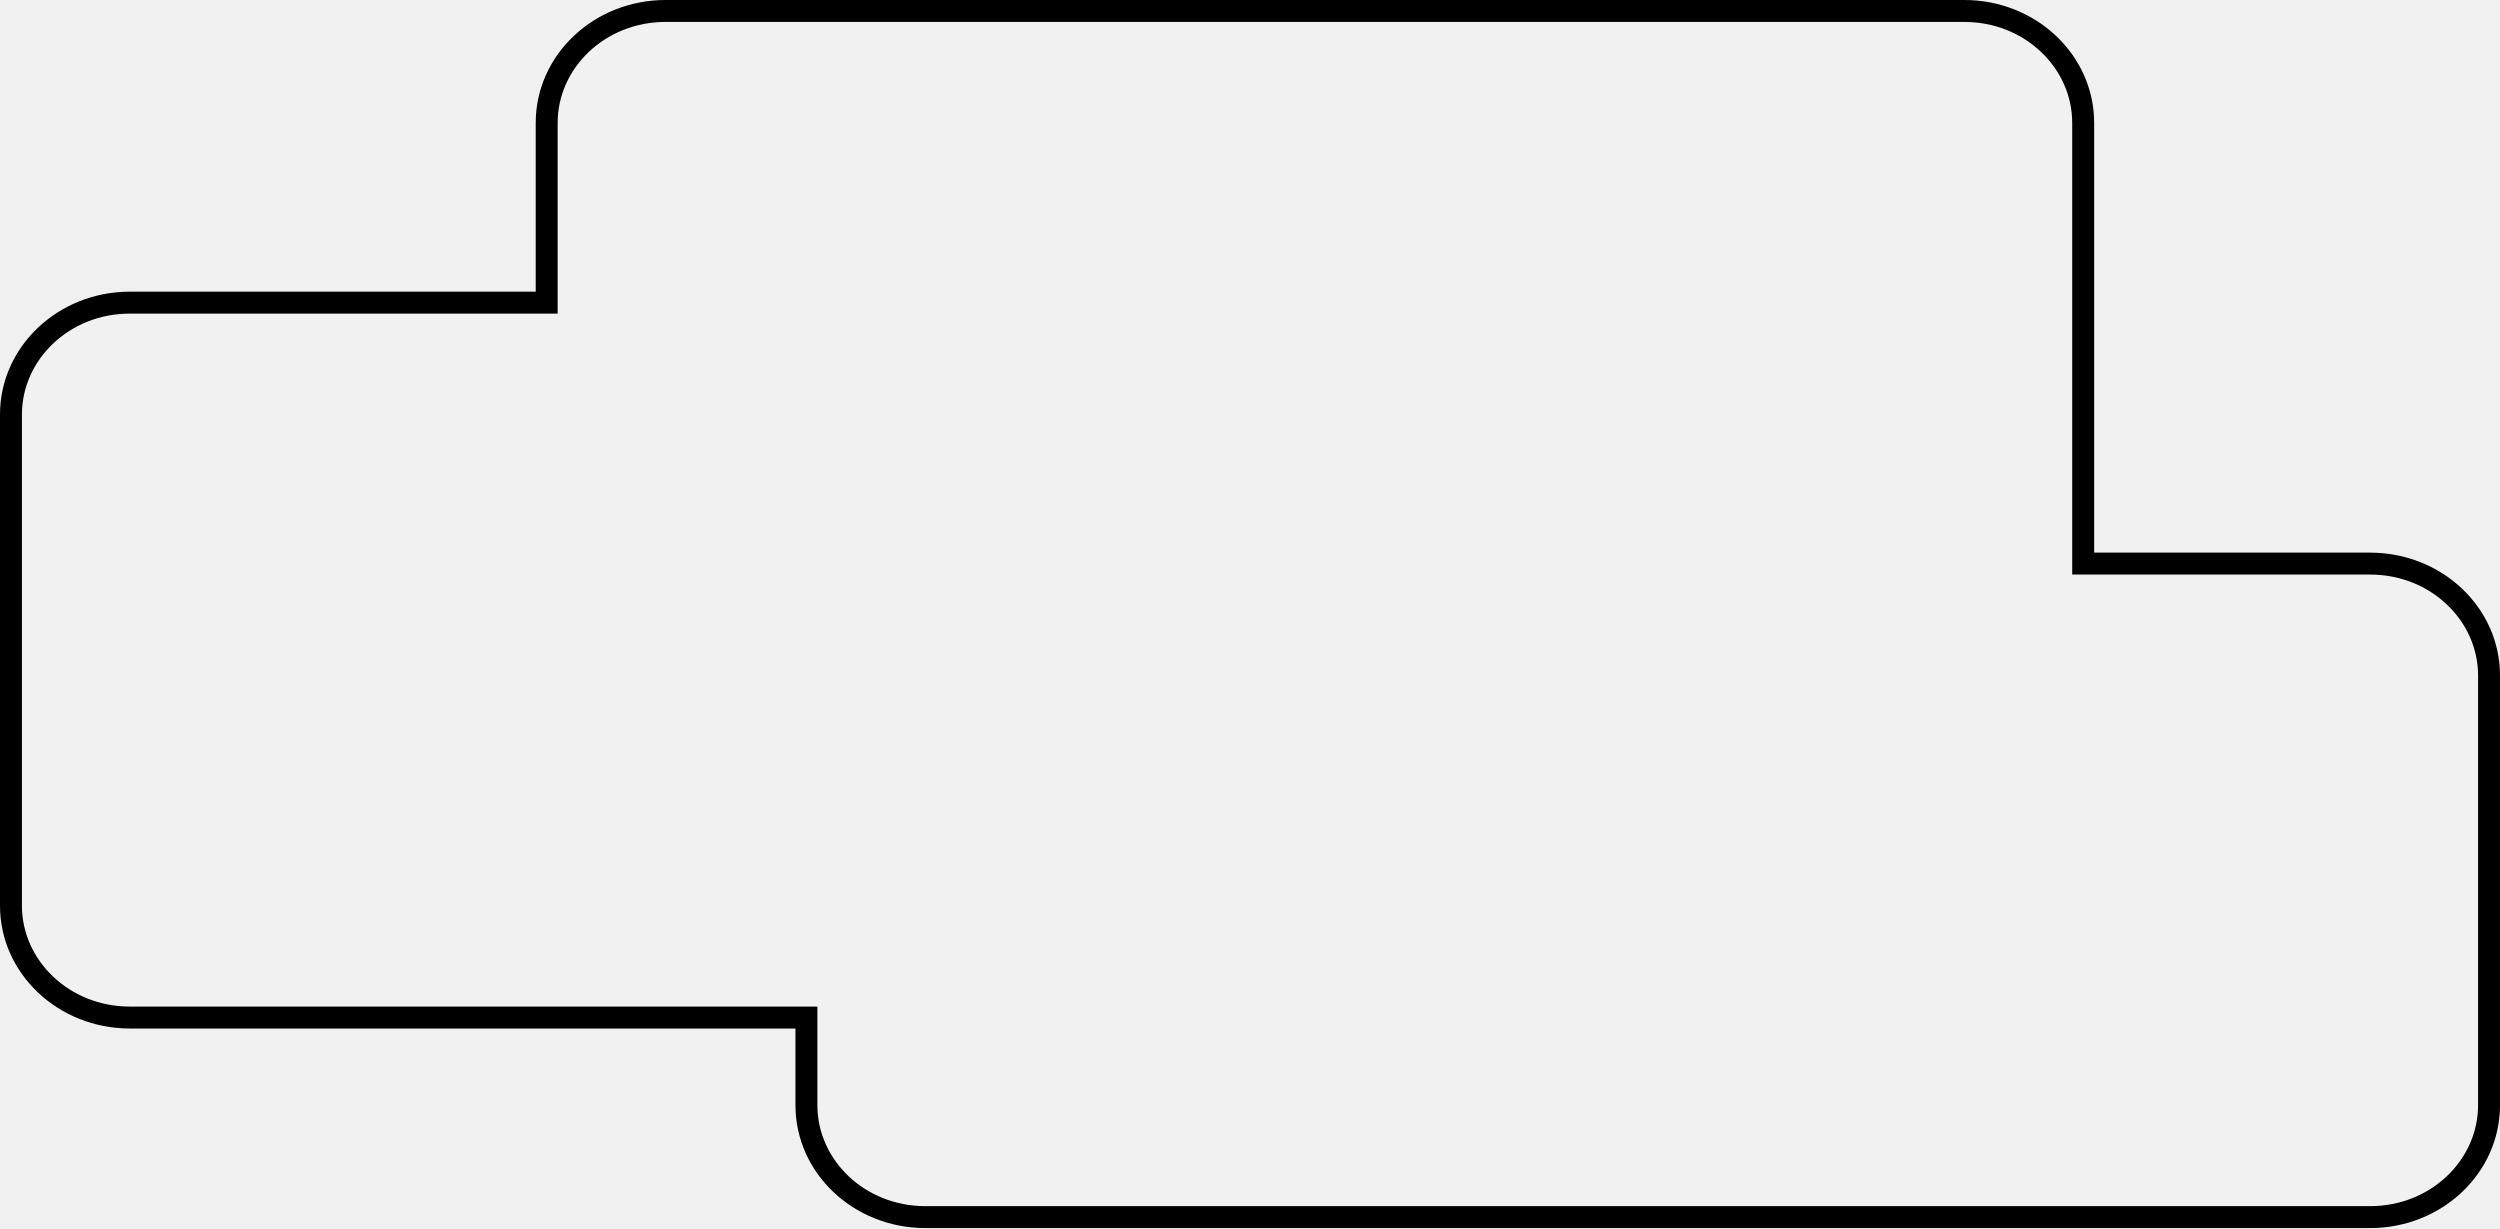
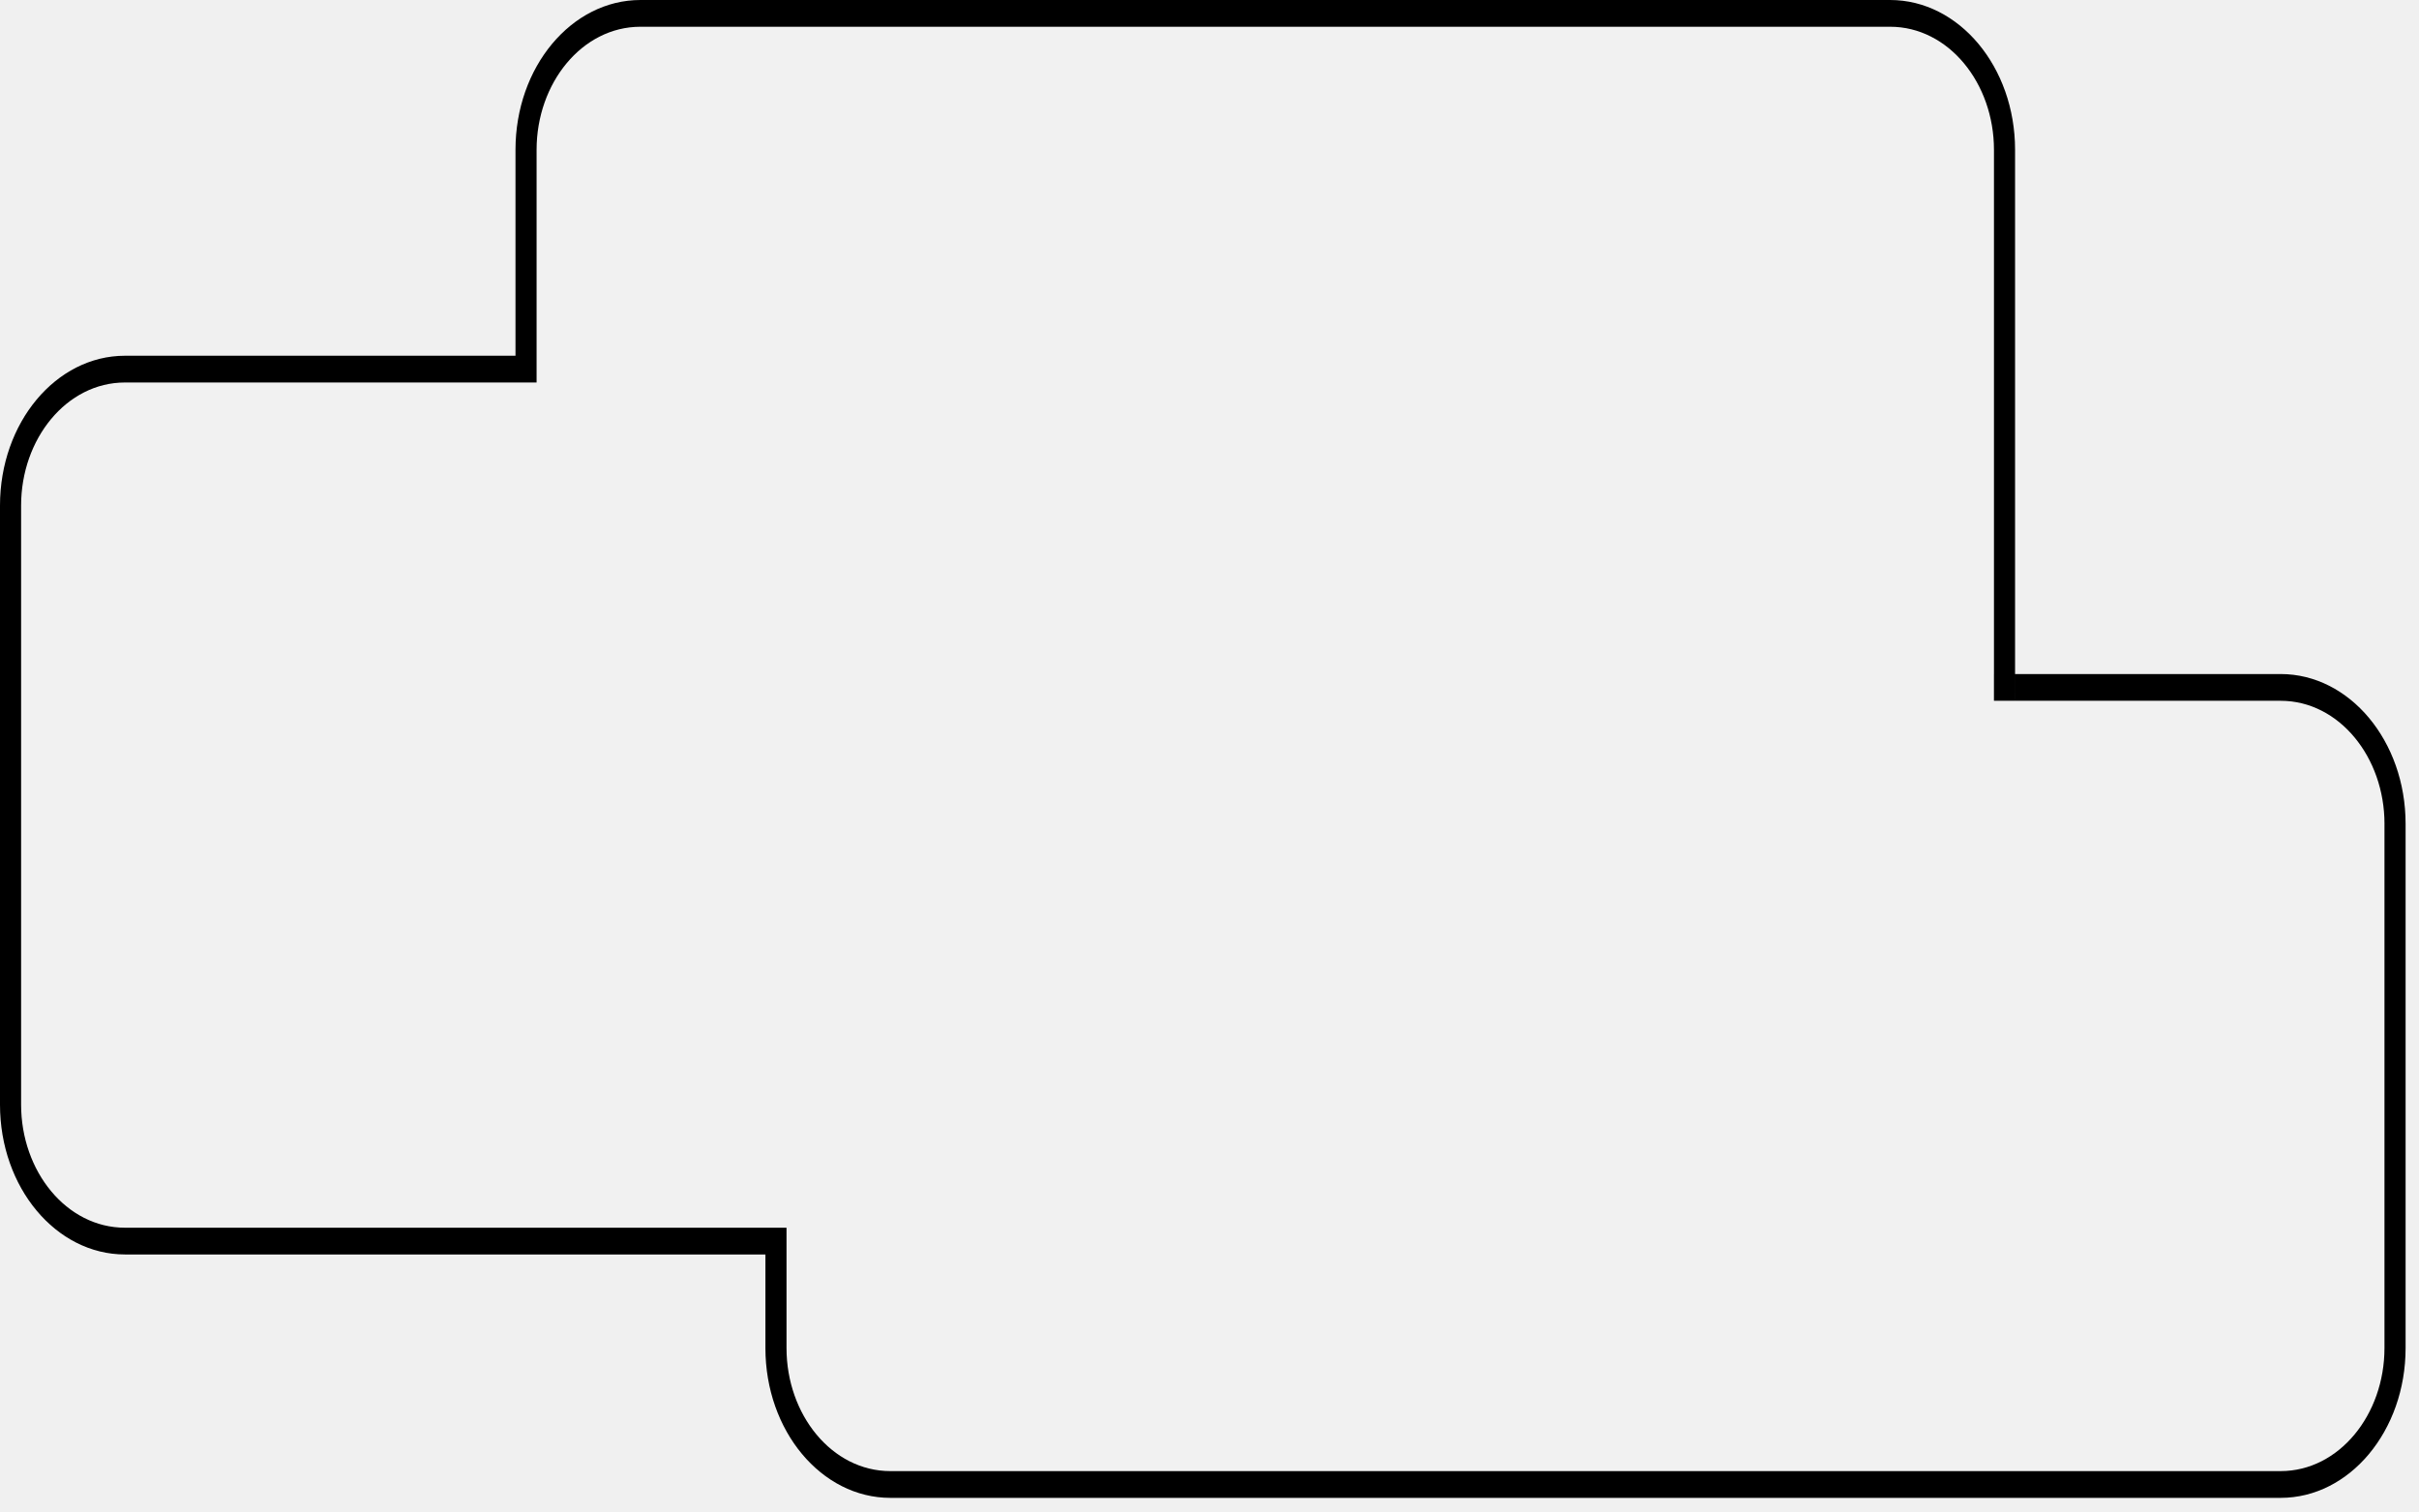
- <svg xmlns="http://www.w3.org/2000/svg" width="114" height="56" viewBox="0 0 114 56" fill="none">
-   <mask id="path-1-inside-1_9_33" fill="white">
-     <path fill-rule="evenodd" clip-rule="evenodd" d="M24.429 5.6C24.429 2.507 27.08 0 30.351 0H89.571C92.842 0 95.493 2.507 95.493 5.6V25.2H108.078C111.349 25.2 114 27.707 114 30.8V50.4C114 53.493 111.349 56 108.078 56H42.195C38.924 56 36.273 53.493 36.273 50.4V46.9H5.922C2.651 46.9 0 44.393 0 41.3V18.9C0 15.807 2.651 13.3 5.922 13.3H24.429V5.6Z" />
+ <svg xmlns="http://www.w3.org/2000/svg" width="170.182" height="106.335" viewBox="0 0 400 249.932" fill="none" version="1.1" id="svg3">
+   <defs id="defs3" />
+   <mask id="path-1-inside-1_9_33" fill="#ffffff">
+     <path fill-rule="evenodd" clip-rule="evenodd" d="m 24.429,5.6 c 0,-3.093 2.651,-5.6 5.922,-5.6 h 59.221 c 3.271,0 5.922,2.507 5.922,5.6 v 19.6 h 12.585 c 3.271,0 5.922,2.507 5.922,5.6 v 19.6 c 0,3.093 -2.651,5.6 -5.922,5.6 H 42.195 c -3.271,0 -5.922,-2.507 -5.922,-5.6 V 46.9 H 5.922 C 2.651,46.9 0,44.393 0,41.3 V 18.9 C 0,15.807 2.651,13.3 5.922,13.3 H 24.429 Z" id="path1" />
  </mask>
-   <path fill-rule="evenodd" clip-rule="evenodd" d="M24.429 5.6C24.429 2.507 27.08 0 30.351 0H89.571C92.842 0 95.493 2.507 95.493 5.6V25.2H108.078C111.349 25.2 114 27.707 114 30.8V50.4C114 53.493 111.349 56 108.078 56H42.195C38.924 56 36.273 53.493 36.273 50.4V46.9H5.922C2.651 46.9 0 44.393 0 41.3V18.9C0 15.807 2.651 13.3 5.922 13.3H24.429V5.6Z" fill="#F1F1F1" />
-   <path d="M95.493 25.2H94.493V26.2H95.493V25.2ZM36.273 46.9H37.273V45.9H36.273V46.9ZM24.429 13.3V14.3H25.429V13.3H24.429ZM30.351 -1C26.581 -1 23.429 1.903 23.429 5.6H25.429C25.429 3.111 27.579 1 30.351 1V-1ZM89.571 -1H30.351V1H89.571V-1ZM96.493 5.6C96.493 1.903 93.341 -1 89.571 -1V1C92.343 1 94.493 3.111 94.493 5.6H96.493ZM96.493 25.2V5.6H94.493V25.2H96.493ZM95.493 26.2H108.078V24.2H95.493V26.2ZM108.078 26.2C110.85 26.2 113 28.311 113 30.8H115C115 27.103 111.847 24.2 108.078 24.2V26.2ZM113 30.8V50.4H115V30.8H113ZM113 50.4C113 52.889 110.85 55 108.078 55V57C111.847 57 115 54.097 115 50.4H113ZM108.078 55H42.195V57H108.078V55ZM42.195 55C39.423 55 37.273 52.889 37.273 50.4H35.273C35.273 54.097 38.425 57 42.195 57V55ZM37.273 50.4V46.9H35.273V50.4H37.273ZM5.922 47.9H36.273V45.9H5.922V47.9ZM-1 41.3C-1 44.997 2.153 47.9 5.922 47.9V45.9C3.15 45.9 1 43.789 1 41.3H-1ZM-1 18.9V41.3H1V18.9H-1ZM5.922 12.3C2.153 12.3 -1 15.203 -1 18.9H1C1 16.411 3.15 14.3 5.922 14.3V12.3ZM24.429 12.3H5.922V14.3H24.429V12.3ZM23.429 5.6V13.3H25.429V5.6H23.429Z" fill="black" mask="url(#path-1-inside-1_9_33)" />
+   <path fill-rule="evenodd" clip-rule="evenodd" d="M 85.239,24.774 C 85.239,11.092 94.49,0 105.902,0 h 206.639 c 11.412,0 20.664,11.092 20.664,24.774 V 111.483 H 377.116 c 11.414,0 20.664,11.092 20.664,24.774 v 86.709 c 0,13.682 -9.25,24.774 -20.664,24.774 H 147.23 c -11.412,0 -20.664,-11.092 -20.664,-24.774 V 207.483 H 20.664 C 9.252,207.483 0,196.391 0,182.709 V 83.613 C 0,69.93 9.252,58.838 20.664,58.838 h 64.575 z" fill="#f1f1f1" id="path2" style="stroke-width:3.929" />
+   <path d="m 95.493,25.2 h -1 v 1 h 1 z M 36.273,46.9 h 1 v -1 h -1 z M 24.429,13.3 v 1 h 1 v -1 z M 30.351,-1 c -3.769,0 -6.922,2.903 -6.922,6.6 h 2 c 0,-2.489 2.15,-4.6 4.922,-4.6 z m 59.221,0 H 30.351 v 2 h 59.221 z m 6.922,6.6 c 0,-3.697 -3.152,-6.6 -6.922,-6.6 v 2 c 2.772,0 4.922,2.111 4.922,4.6 z m 0,19.6 V 5.6 h -2 v 19.6 z m -1,1 h 12.585 v -2 H 95.493 Z m 12.585,0 c 2.772,0 4.922,2.111 4.922,4.6 h 2 c 0,-3.697 -3.153,-6.6 -6.922,-6.6 z M 113,30.8 v 19.6 h 2 V 30.8 Z m 0,19.6 c 0,2.489 -2.15,4.6 -4.922,4.6 v 2 C 111.847,57 115,54.097 115,50.4 Z M 108.078,55 H 42.195 v 2 h 65.883 z m -65.883,0 c -2.772,0 -4.922,-2.111 -4.922,-4.6 h -2 c 0,3.697 3.153,6.6 6.922,6.6 z m -4.922,-4.6 v -3.5 h -2 v 3.5 z M 5.922,47.9 H 36.273 v -2 H 5.922 Z M -1,41.3 c 0,3.697 3.153,6.6 6.922,6.6 v -2 C 3.15,45.9 1,43.789 1,41.3 Z M -1,18.9 V 41.3 H 1 V 18.9 Z M 5.922,12.3 C 2.153,12.3 -1,15.203 -1,18.9 h 2 c 0,-2.489 2.15,-4.6 4.922,-4.6 z m 18.507,0 H 5.922 v 2 H 24.429 Z m -1,-6.7 v 7.7 h 2 V 5.6 Z" fill="#000000" mask="url(#path-1-inside-1_9_33)" id="path3" transform="scale(3.489295,4.423942)" />
</svg>
